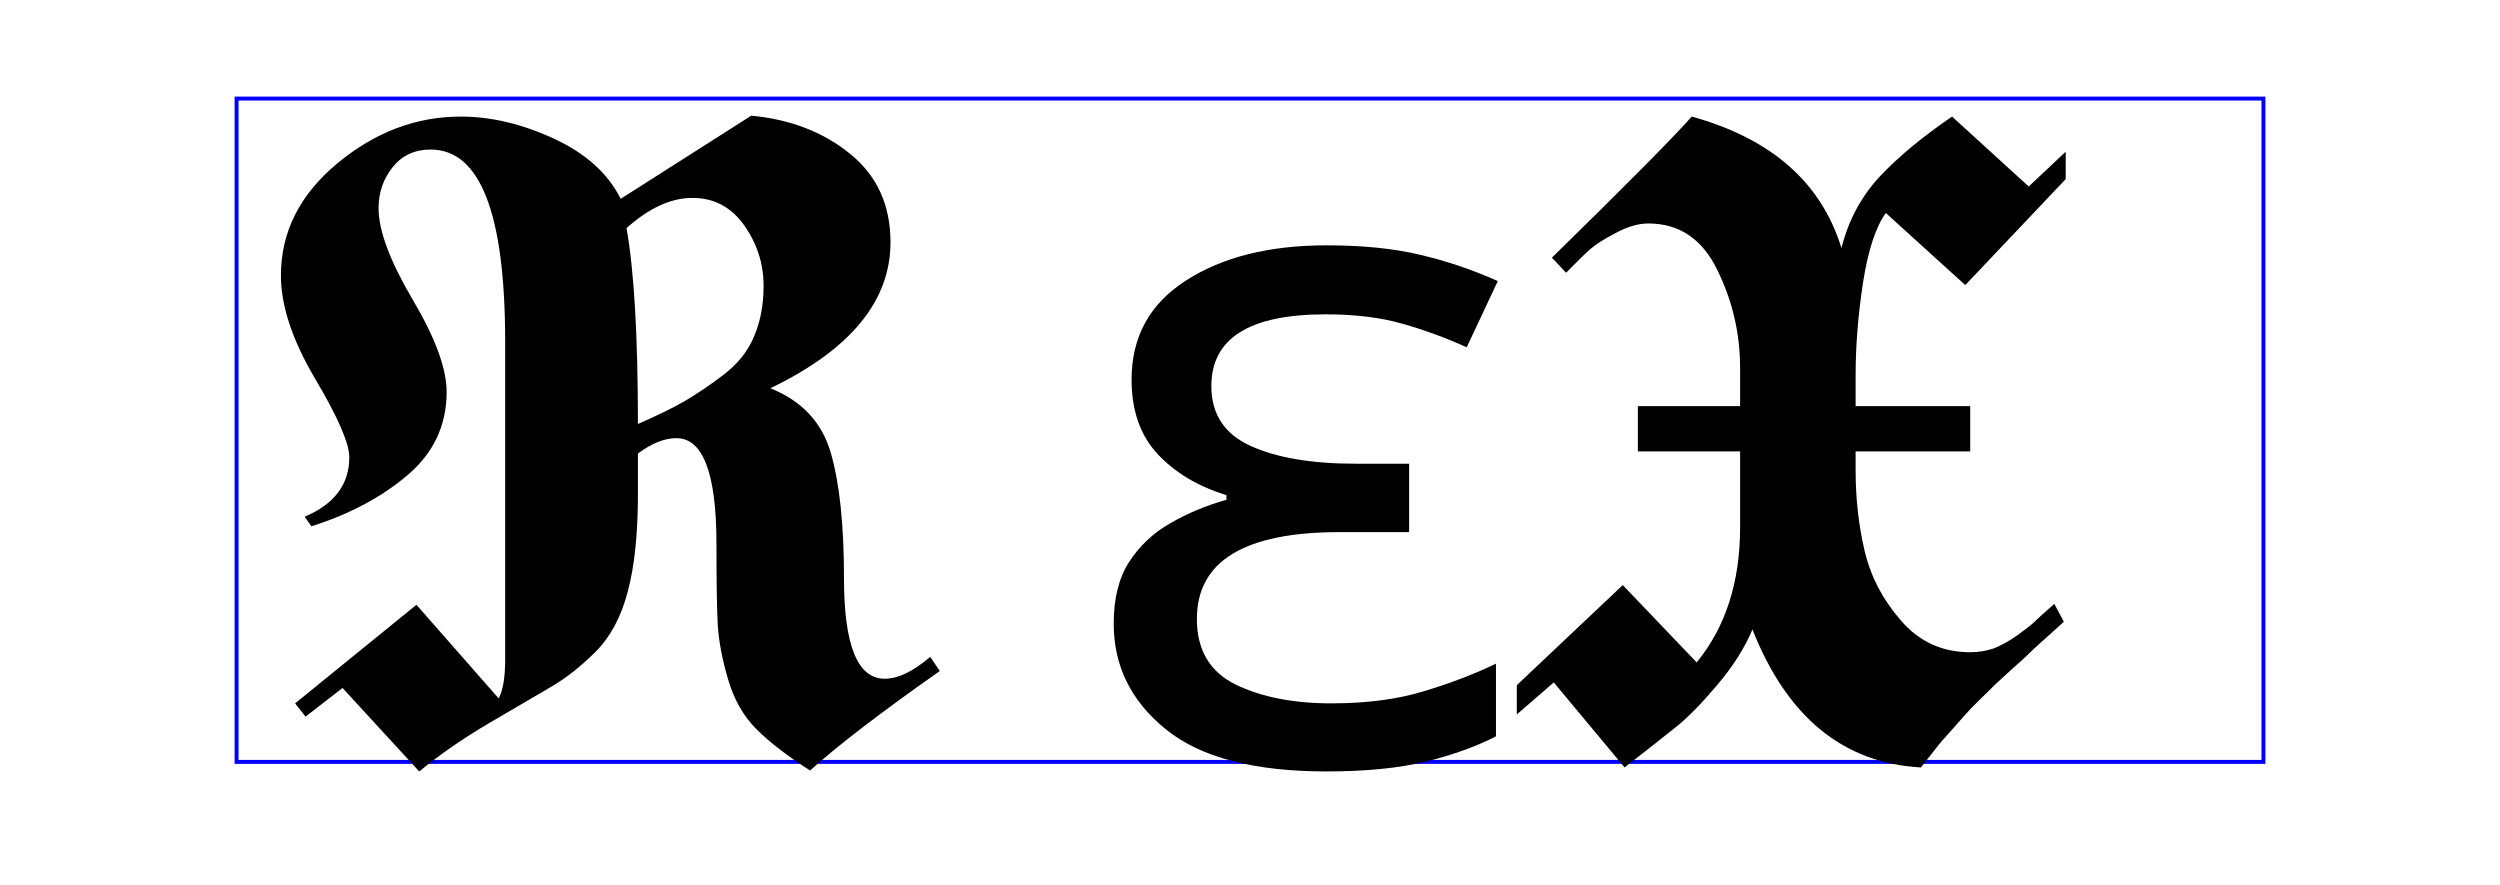
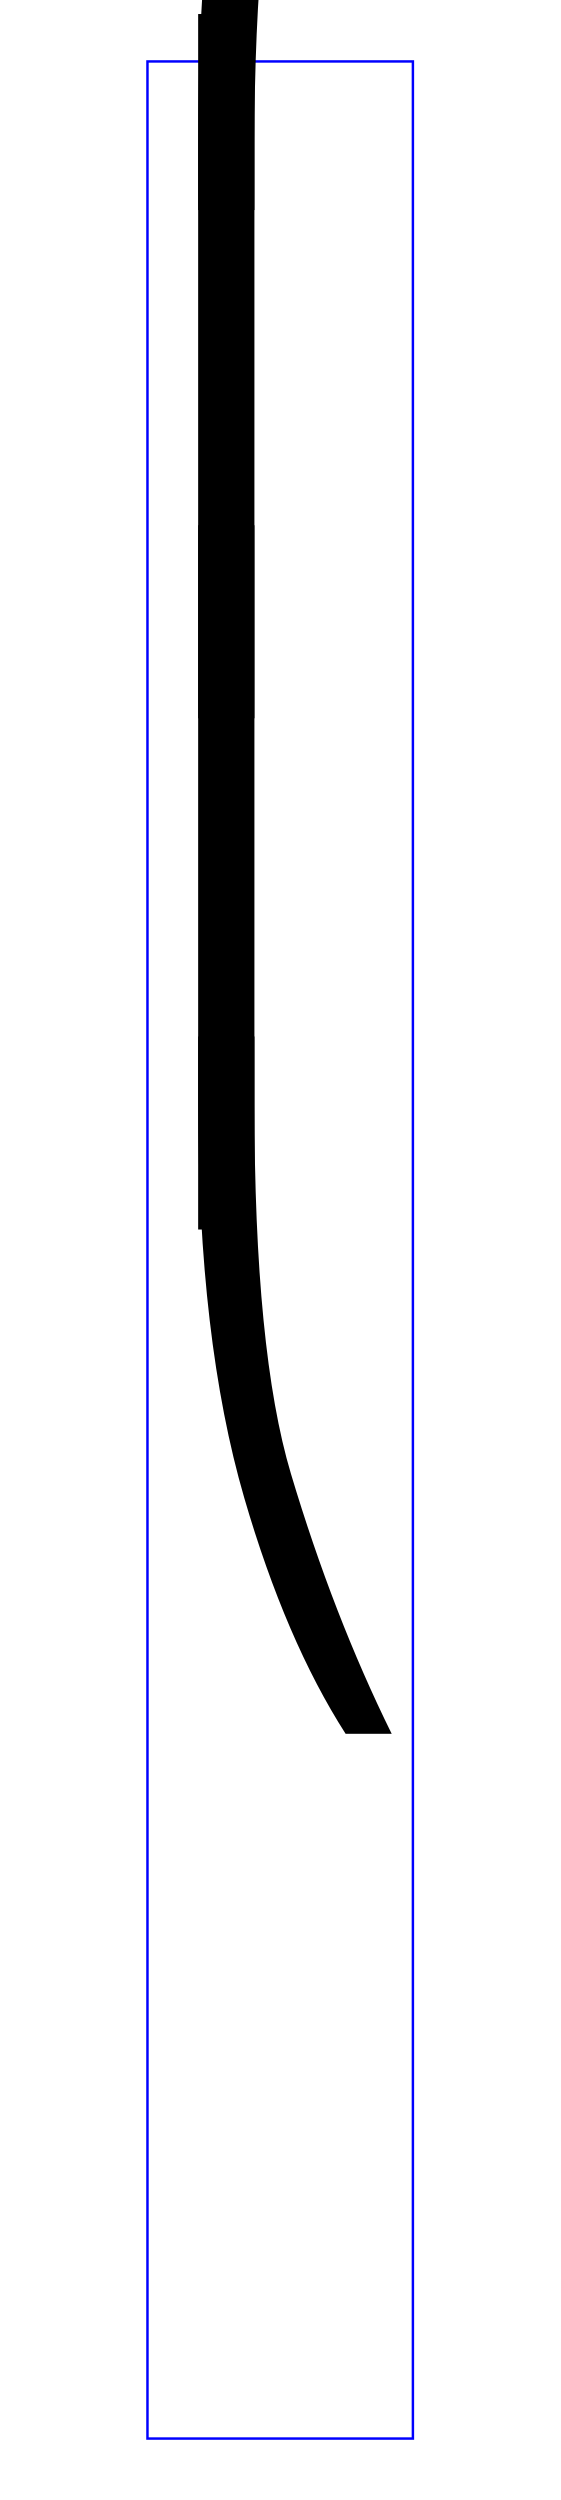
- <svg xmlns="http://www.w3.org/2000/svg" width="126.816" height="44.848">
+ <svg xmlns="http://www.w3.org/2000/svg" width="45.6" height="203.44">
  <defs>
    <style type="text/css">@font-face{font-family: rex;src: url('rex-xits.otf');}</style>
  </defs>
  <g font-family="rex" font-size="48.0px">
    <g transform="translate(12.00,5.00)">
-       <rect x="0" y="0" width="102.816" height="33.648" fill="none" stroke="blue" stroke-width="0.2" />
-       <g transform="translate(0,33.648)">
-         <text>𝕽</text>
-       </g>
-       <g transform="translate(42.432,33.648)">
-         <text>ε</text>
-       </g>
-       <g transform="translate(63.504,33.648)">
-         <text>𝖃</text>
+       <rect x="0" y="0" width="21.6" height="193.44" fill="none" stroke="blue" stroke-width="0.2" />
+       <g transform="translate(0,0)">
+         <g transform="translate(0,0)">
+           <text>⎛</text>
+         </g>
+         <g transform="translate(0,41.36)">
+           <text>⎜</text>
+         </g>
+         <g transform="translate(0,82.96)">
+           <text>⎜</text>
+         </g>
+         <g transform="translate(0,124.56)">
+           <text>⎝</text>
+         </g>
      </g>
    </g>
  </g>
</svg>
